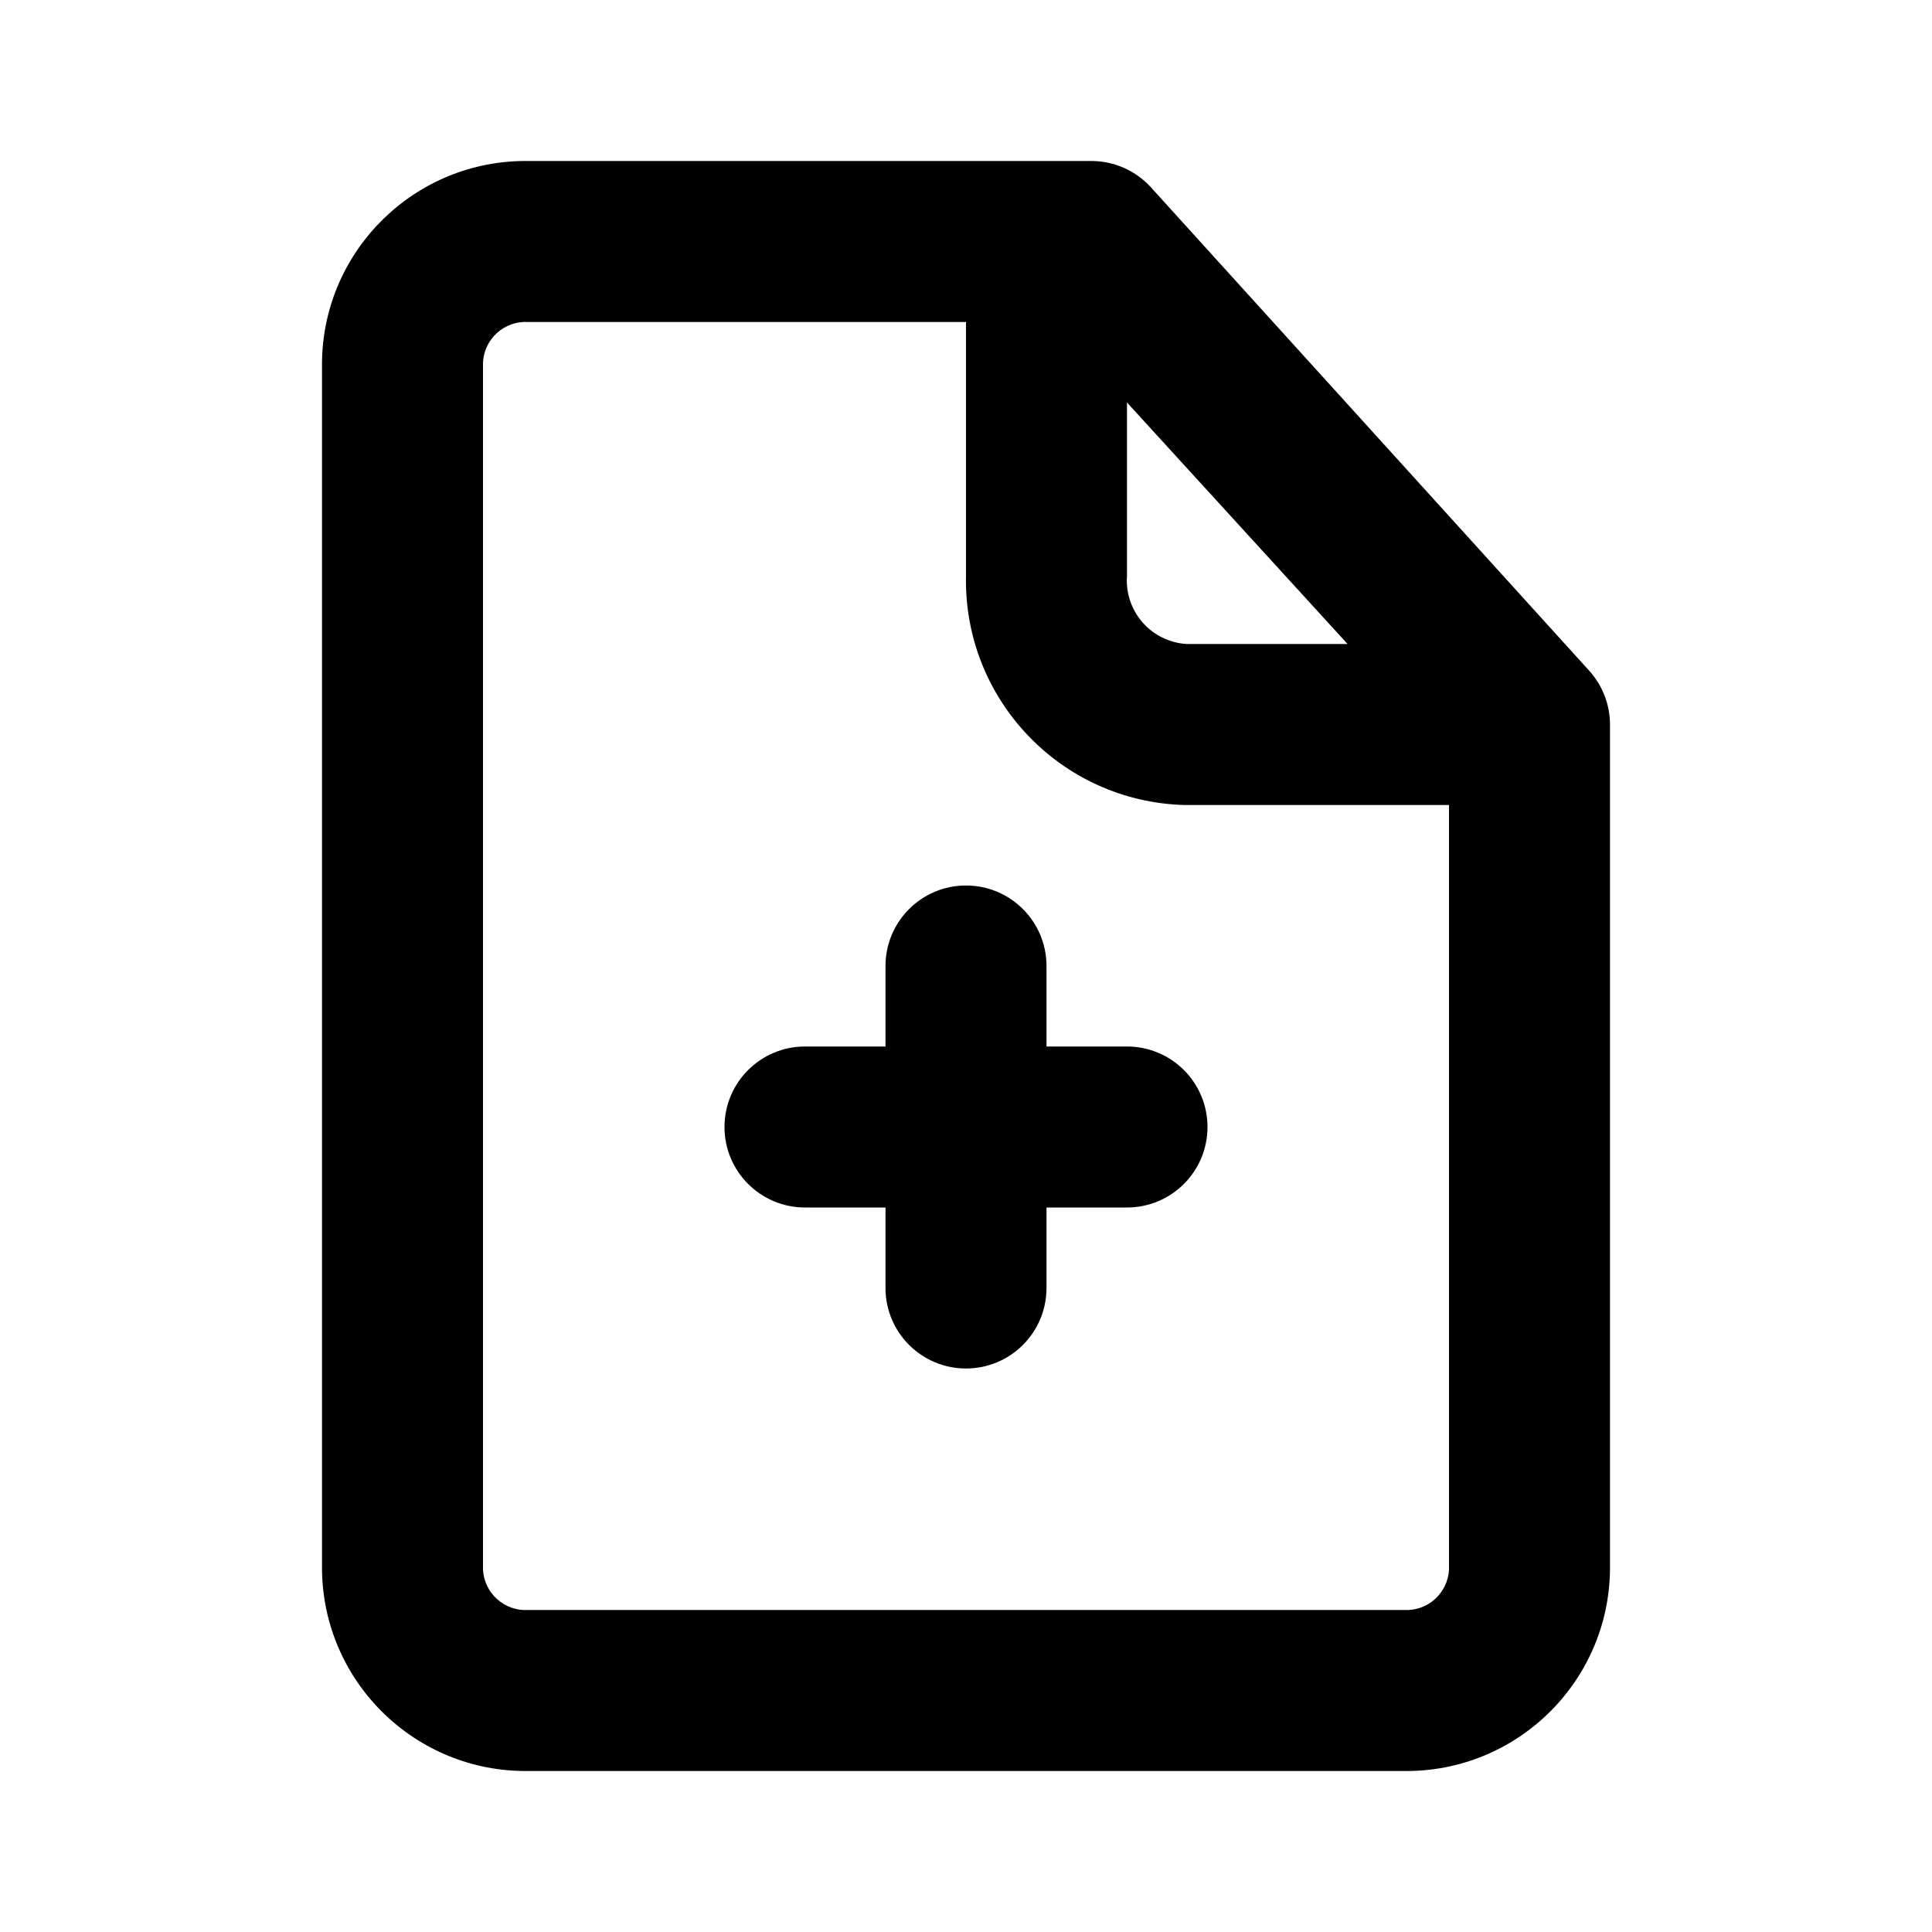
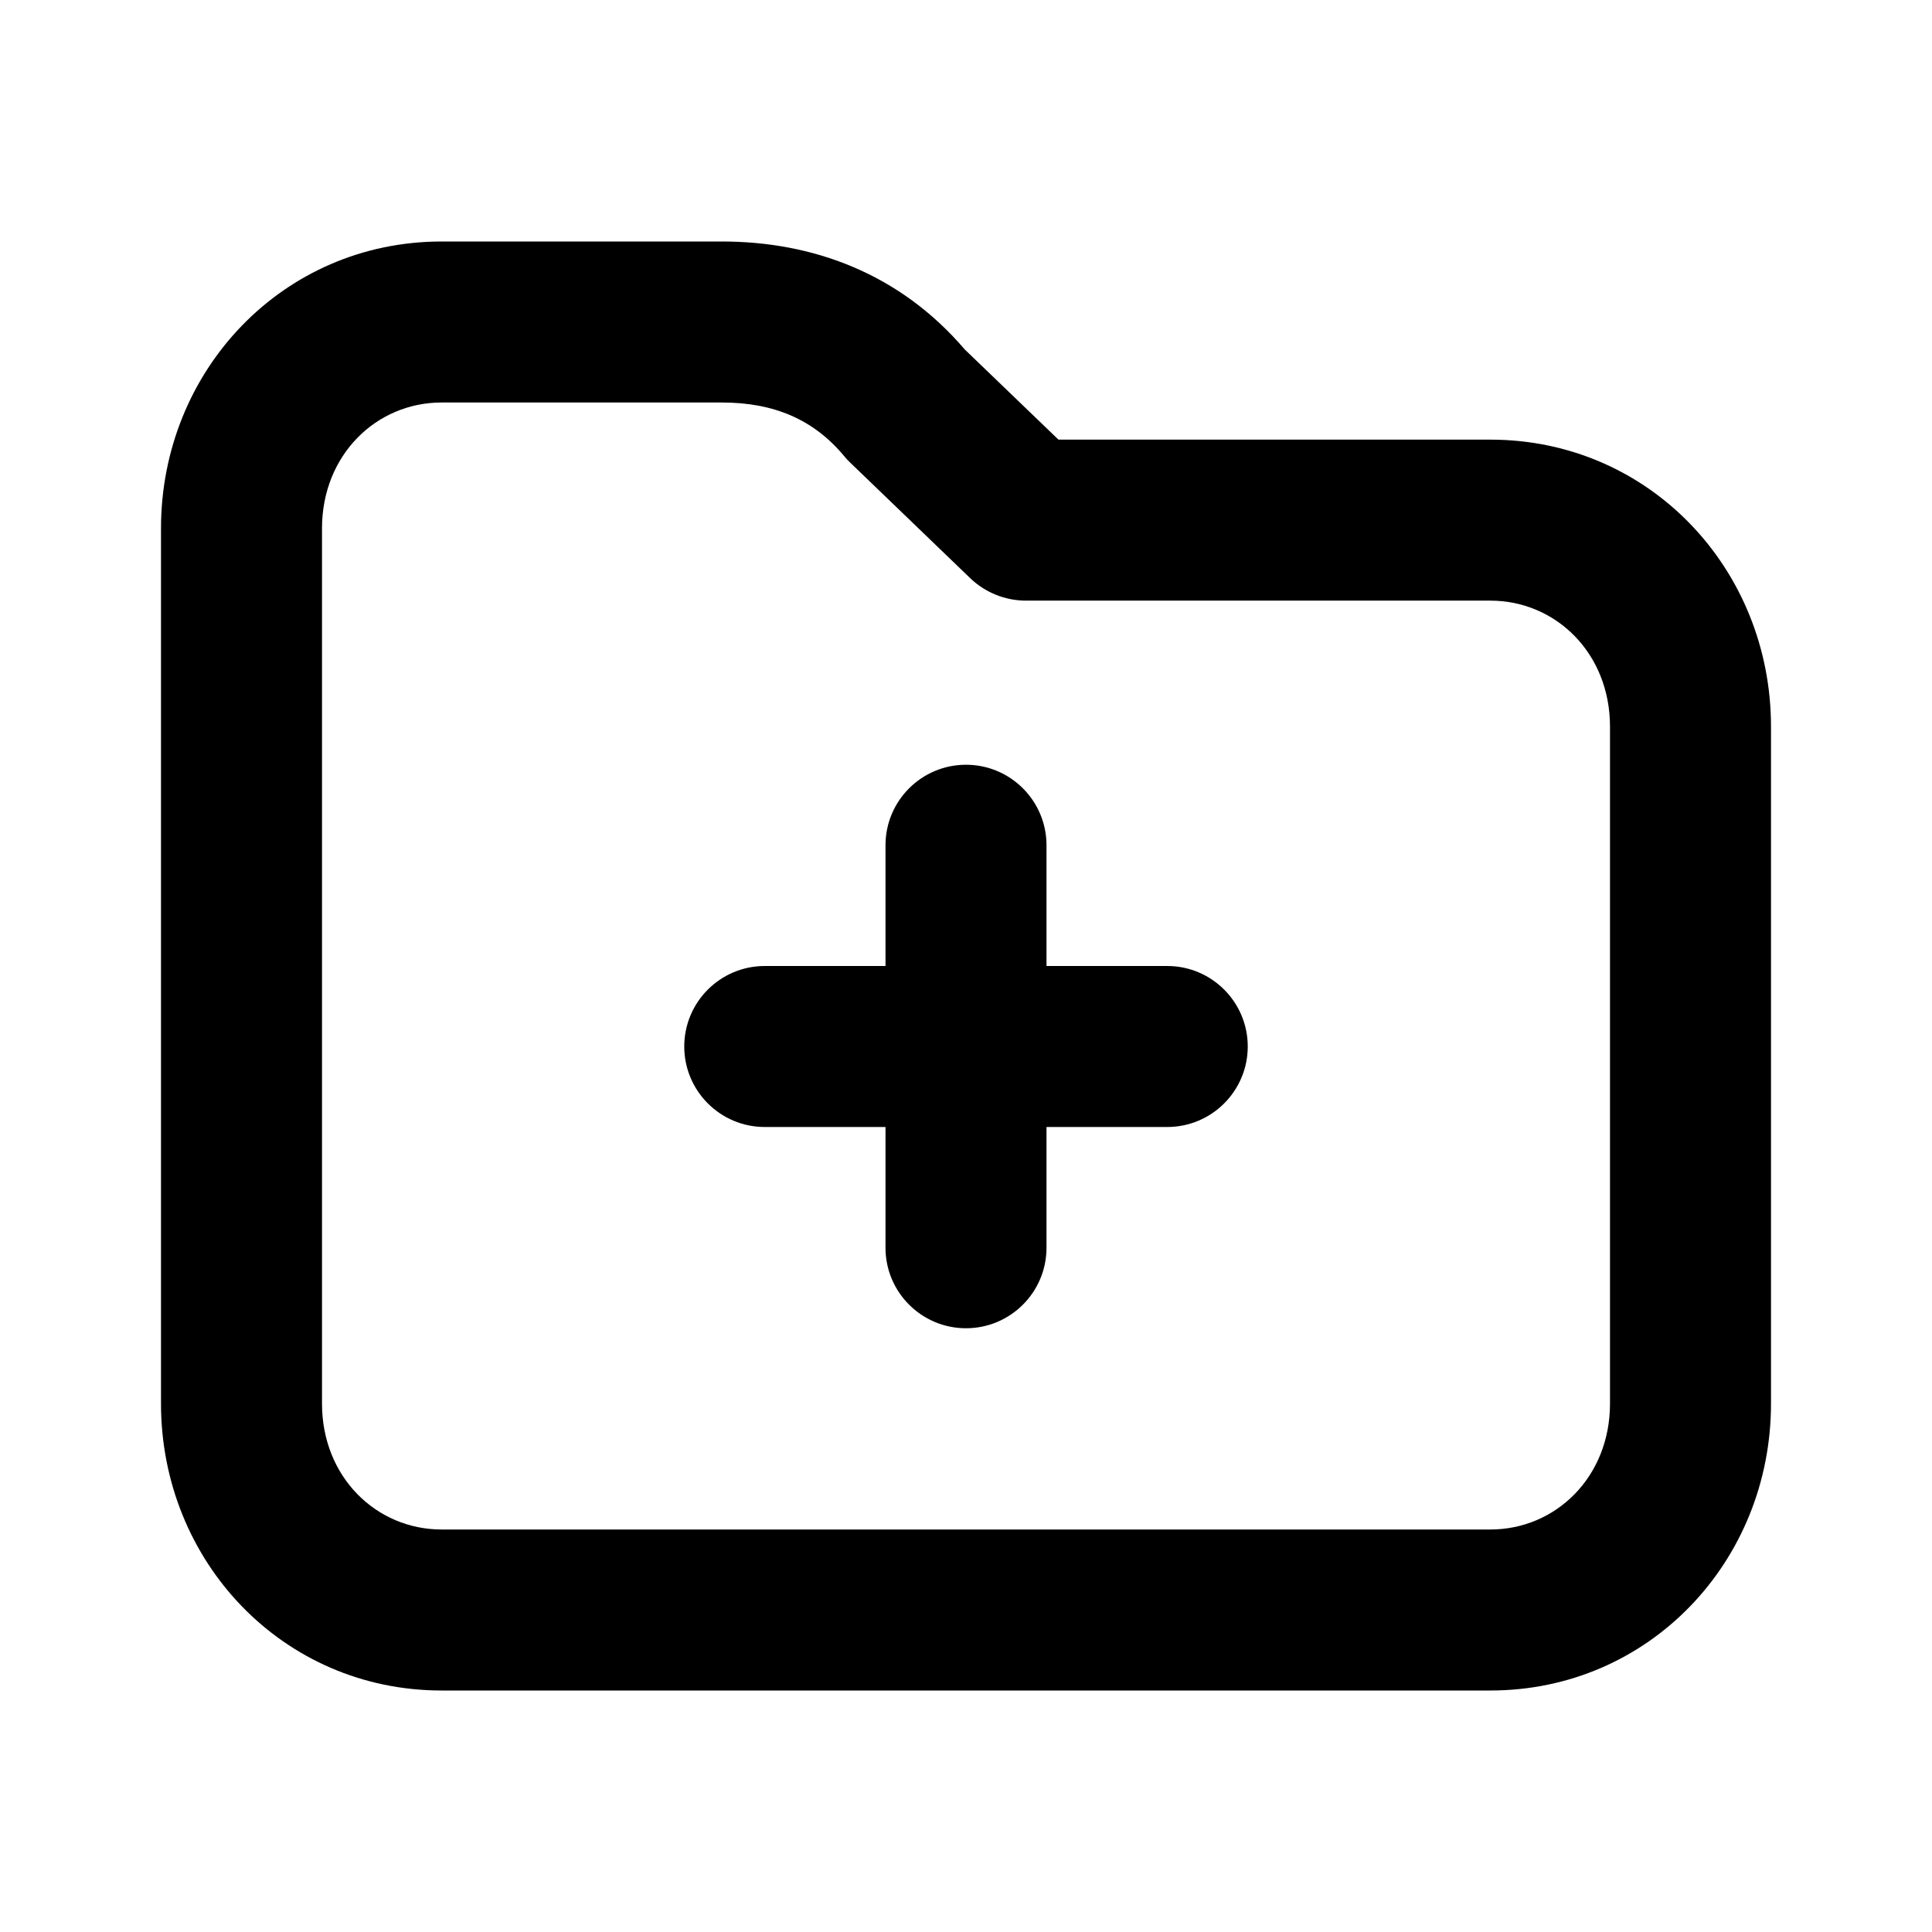
- <svg xmlns="http://www.w3.org/2000/svg" viewBox="0 0 24 24">
-   <g data-name="Layer 2">
-     <g data-name="file-add">
-       <rect width="24" height="24" opacity="0" />
-       <path d="M19.74 8.33l-5.44-6a1 1 0 0 0-.74-.33h-7A2.53 2.53 0 0 0 4 4.5v15A2.53 2.53 0 0 0 6.56 22h10.88A2.53 2.53 0 0 0 20 19.5V9a1 1 0 0 0-.26-.67zM14 5l2.74 3h-2a.79.79 0 0 1-.74-.85zm3.44 15H6.56a.53.53 0 0 1-.56-.5v-15a.53.53 0 0 1 .56-.5H12v3.15A2.79 2.79 0 0 0 14.71 10H18v9.5a.53.53 0 0 1-.56.5z" />
-       <path d="M14 13h-1v-1a1 1 0 0 0-2 0v1h-1a1 1 0 0 0 0 2h1v1a1 1 0 0 0 2 0v-1h1a1 1 0 0 0 0-2z" />
-     </g>
-   </g>
+ <svg xmlns="http://www.w3.org/2000/svg" width="36" height="36" viewBox="0 0 36 36" fill="none">
+   <path fill-rule="evenodd" clip-rule="evenodd" d="M3 9.846C3 6.908 5.269 4.5 8.229 4.5H13.45C15.142 4.5 16.762 5.091 17.977 6.512L19.723 8.192H27.771C30.731 8.192 33 10.6 33 13.539V26.154C33 29.092 30.731 31.5 27.771 31.5H8.229C5.269 31.5 3 29.092 3 26.154V9.846ZM8.229 7.5C7.013 7.5 6 8.477 6 9.846V26.154C6 27.523 7.013 28.5 8.229 28.5H27.771C28.987 28.5 30 27.523 30 26.154V13.539C30 12.169 28.987 11.192 27.771 11.192H19.119C18.731 11.192 18.358 11.042 18.078 10.773L15.841 8.619C15.801 8.581 15.763 8.54 15.728 8.497C15.159 7.813 14.416 7.5 13.45 7.5H8.229Z" fill="black" />
+   <path fill-rule="evenodd" clip-rule="evenodd" d="M18 14.25C18.828 14.25 19.5 14.922 19.5 15.75V23.25C19.5 24.078 18.828 24.75 18 24.75C17.172 24.75 16.5 24.078 16.5 23.25V15.75C16.5 14.922 17.172 14.25 18 14.25Z" fill="black" />
+   <path fill-rule="evenodd" clip-rule="evenodd" d="M12.75 19.5C12.75 18.672 13.422 18 14.25 18H21.75C22.578 18 23.25 18.672 23.25 19.5C23.25 20.328 22.578 21 21.75 21H14.25C13.422 21 12.75 20.328 12.75 19.5Z" fill="black" />
</svg>
